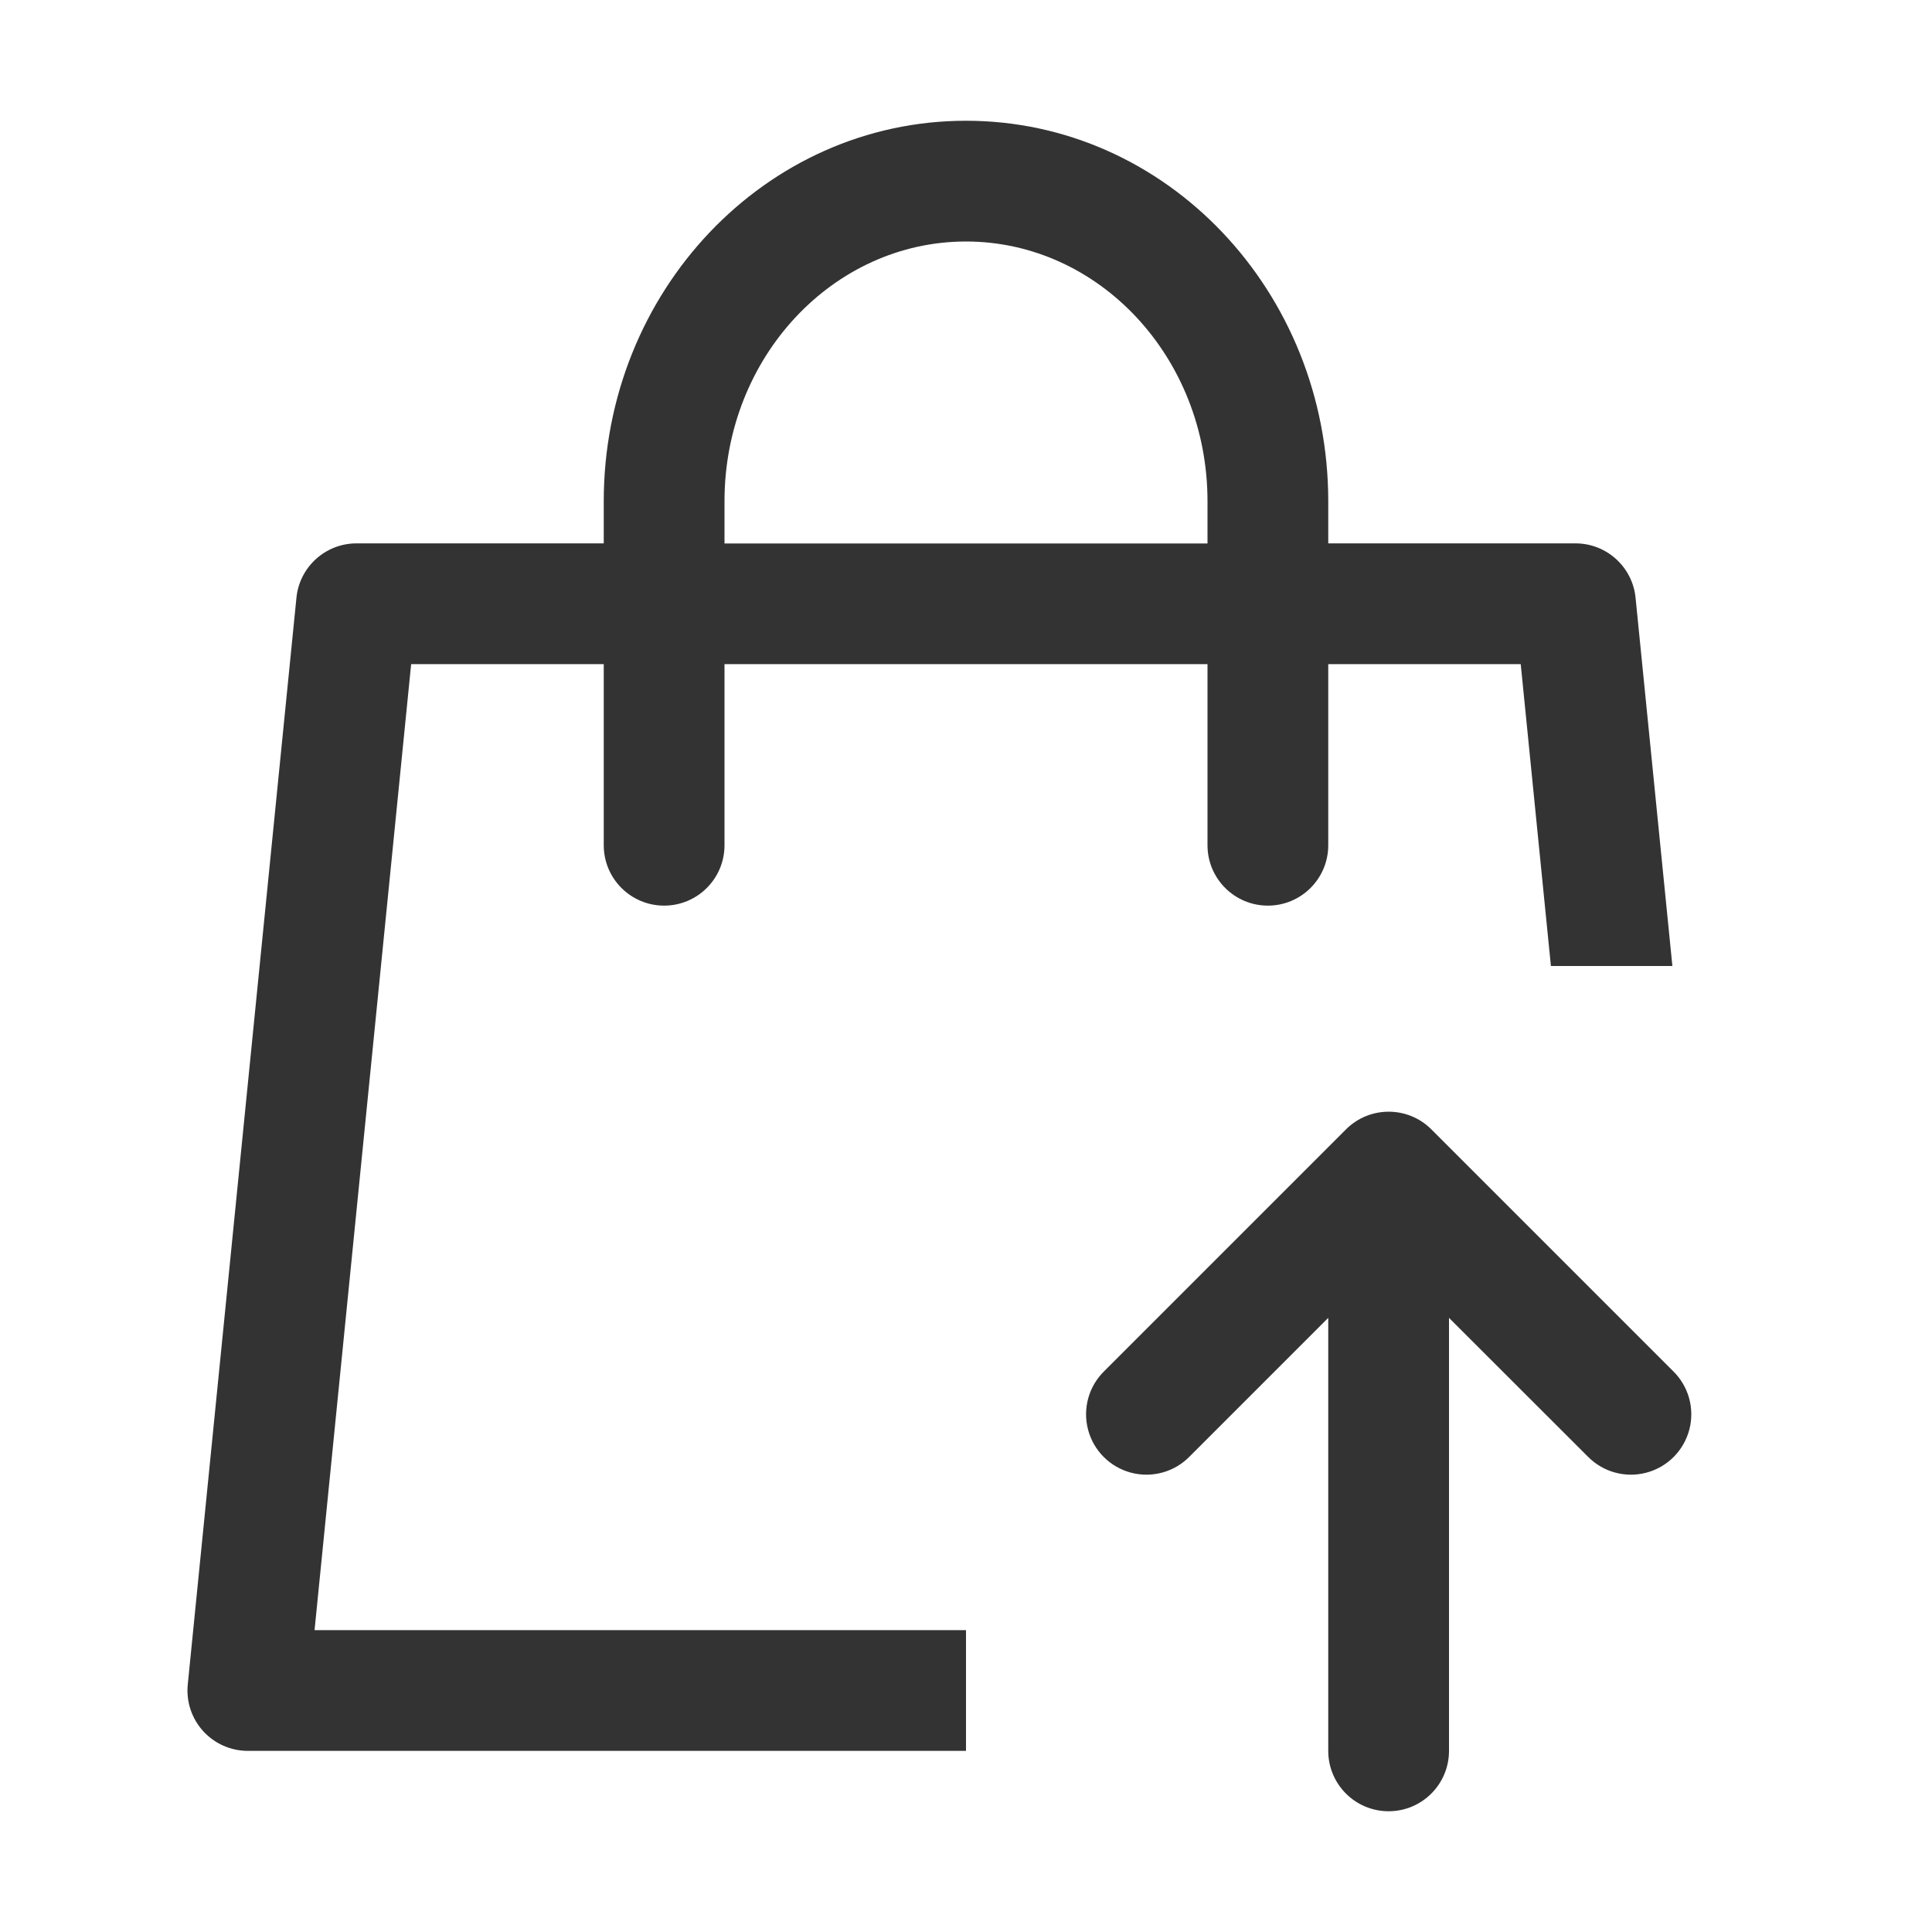
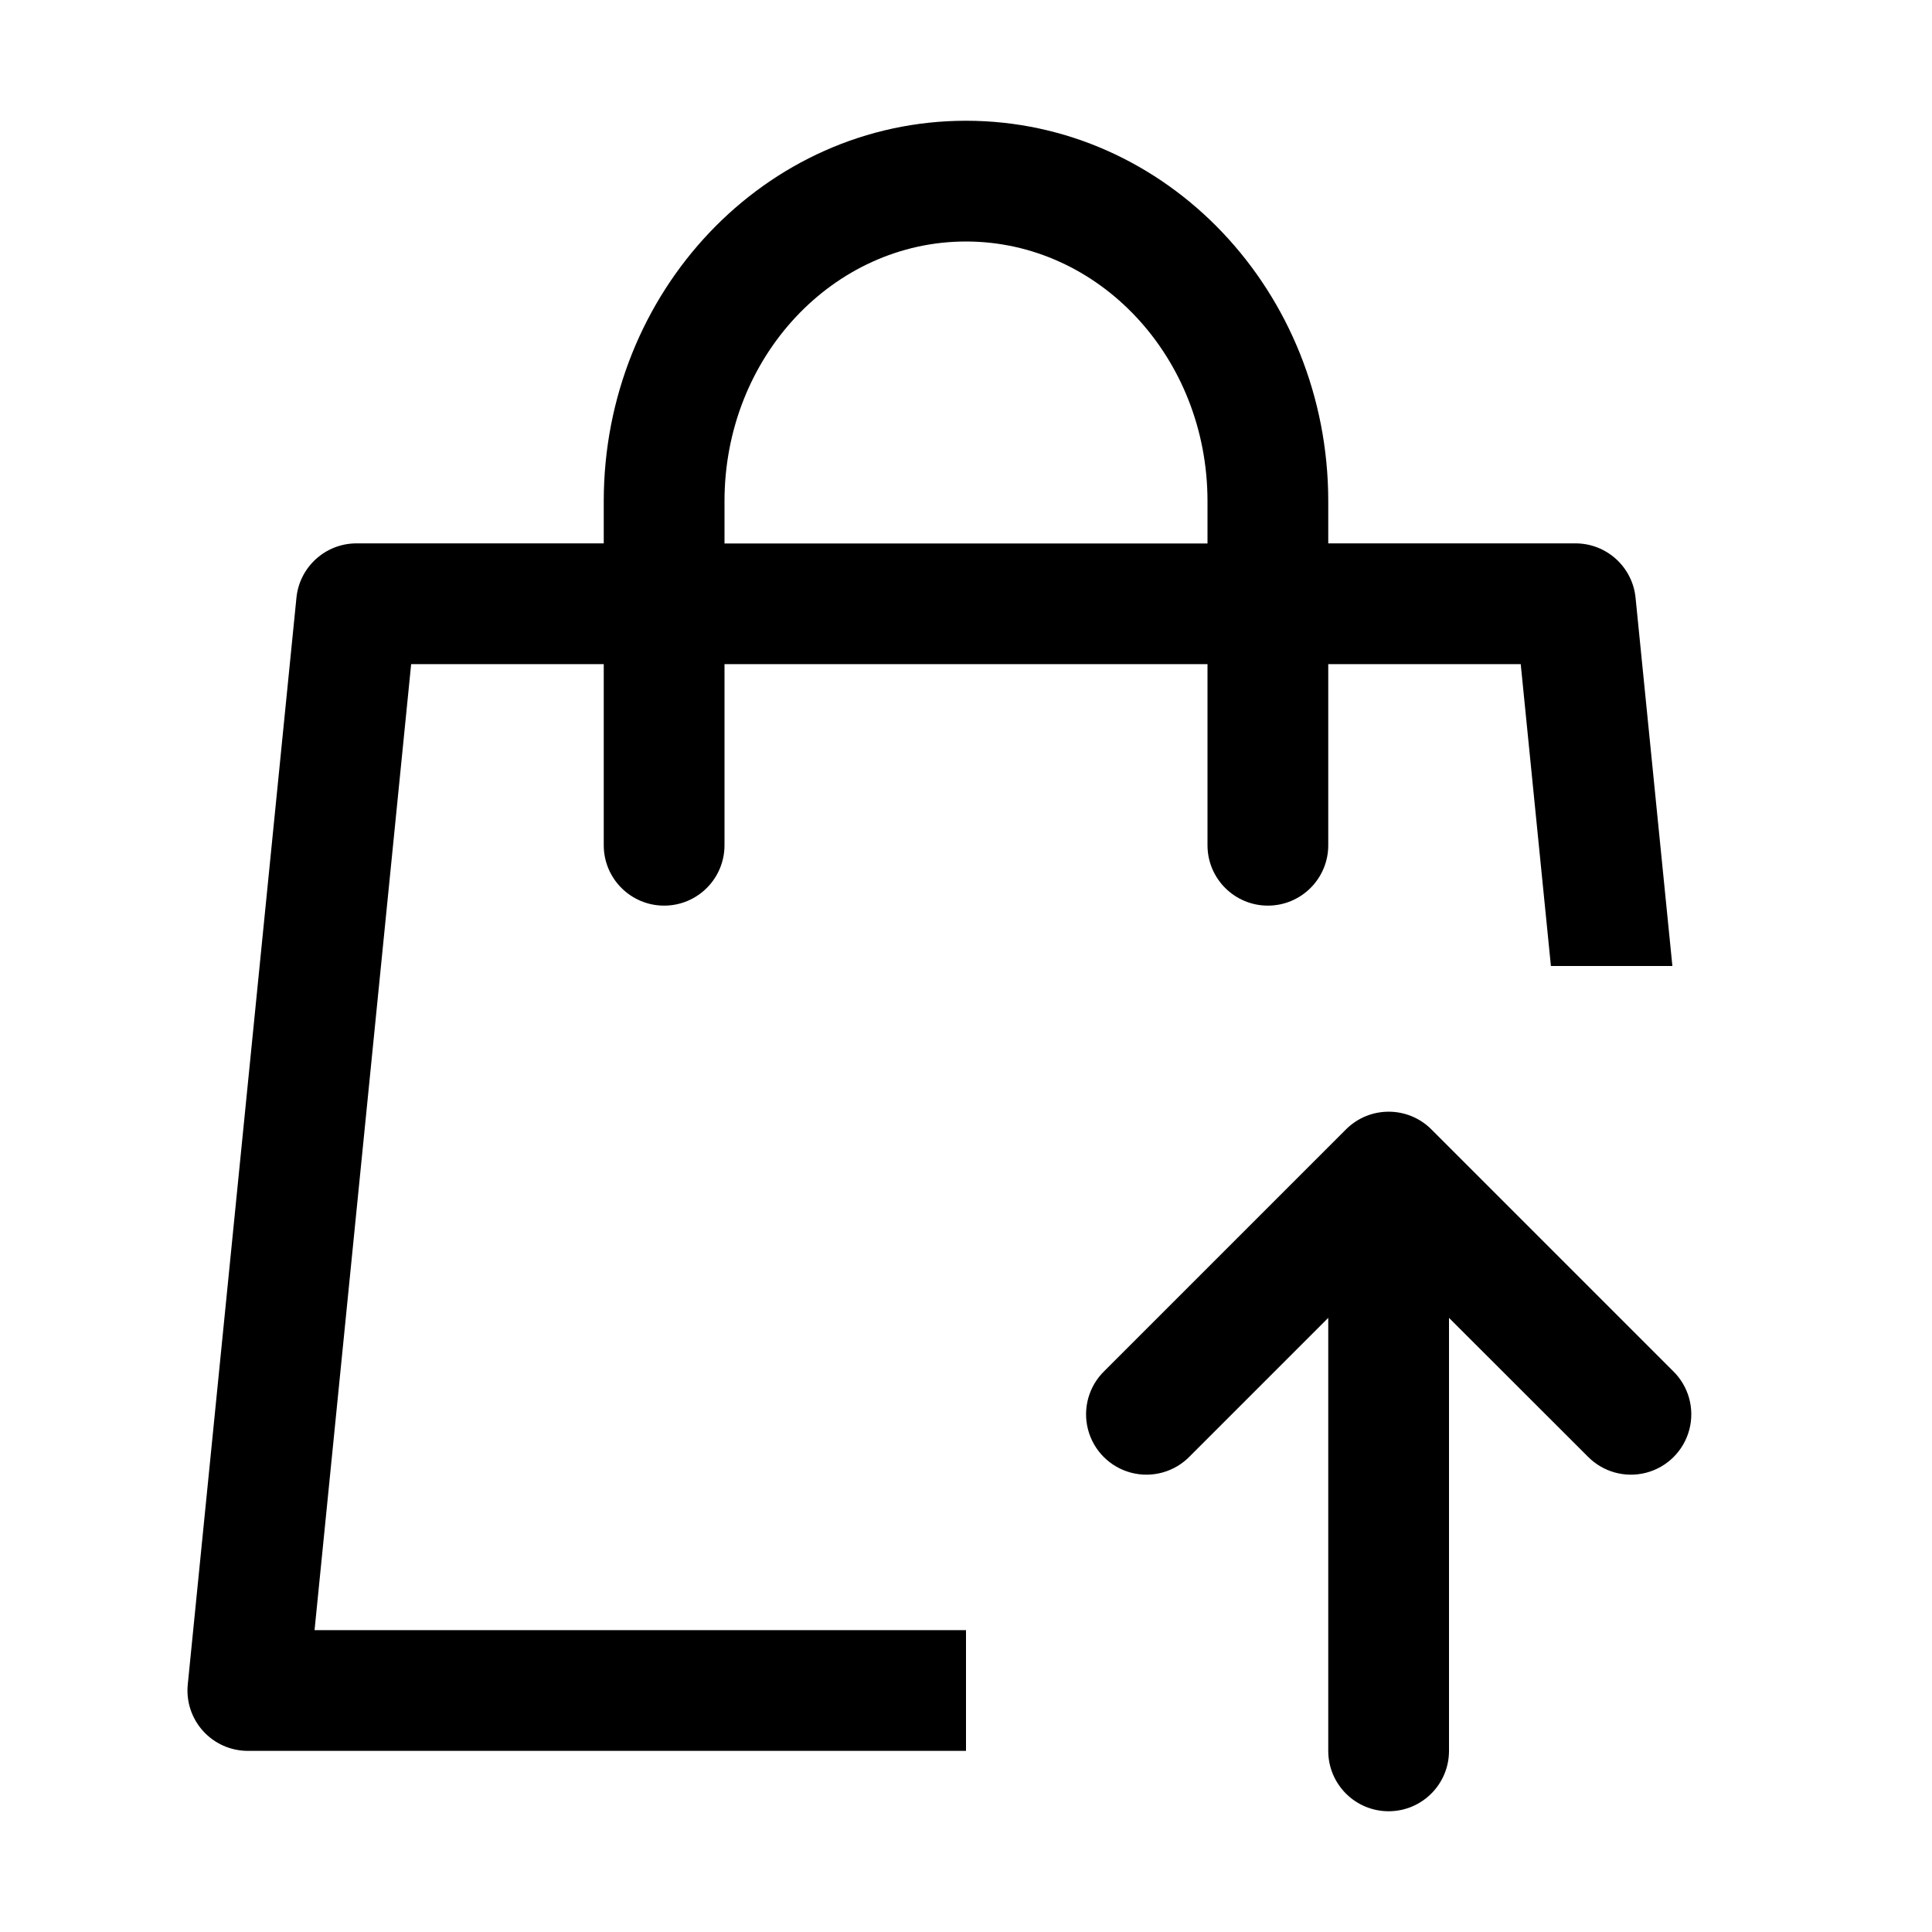
<svg xmlns="http://www.w3.org/2000/svg" class="icon" width="200" height="200" viewBox="0 0 1024 1024">
-   <path fill="#333" d="M704 288h131.072a32 32 0 0131.808 28.8L886.4 512h-64.384l-16-160H704v96a32 32 0 11-64 0v-96H384v96a32 32 0 01-64 0v-96H217.92l-51.2 512H512v64H131.328a32 32 0 01-31.808-35.2l57.6-576a32 32 0 0131.808-28.8H320v-22.336C320 154.688 405.504 64 512 64s192 90.688 192 201.664v22.4zm-64 0v-22.336C640 189.248 582.272 128 512 128c-70.272 0-128 61.248-128 137.664v22.4h256zm201.408 483.84L768 698.496V928a32 32 0 11-64 0V698.496l-73.344 73.344a32 32 0 11-45.248-45.248l128-128a32 32 0 0145.248 0l128 128a32 32 0 11-45.248 45.248z" />
+   <path fill="currentColor" d="M704 288h131.072a32 32 0 0131.808 28.8L886.4 512h-64.384l-16-160H704v96a32 32 0 11-64 0v-96H384v96a32 32 0 01-64 0v-96H217.92l-51.2 512H512v64H131.328a32 32 0 01-31.808-35.2l57.6-576a32 32 0 0131.808-28.8H320v-22.336C320 154.688 405.504 64 512 64s192 90.688 192 201.664v22.4zm-64 0v-22.336C640 189.248 582.272 128 512 128c-70.272 0-128 61.248-128 137.664v22.4h256zm201.408 483.84L768 698.496V928a32 32 0 11-64 0V698.496l-73.344 73.344a32 32 0 11-45.248-45.248l128-128a32 32 0 0145.248 0l128 128a32 32 0 11-45.248 45.248z" />
</svg>
